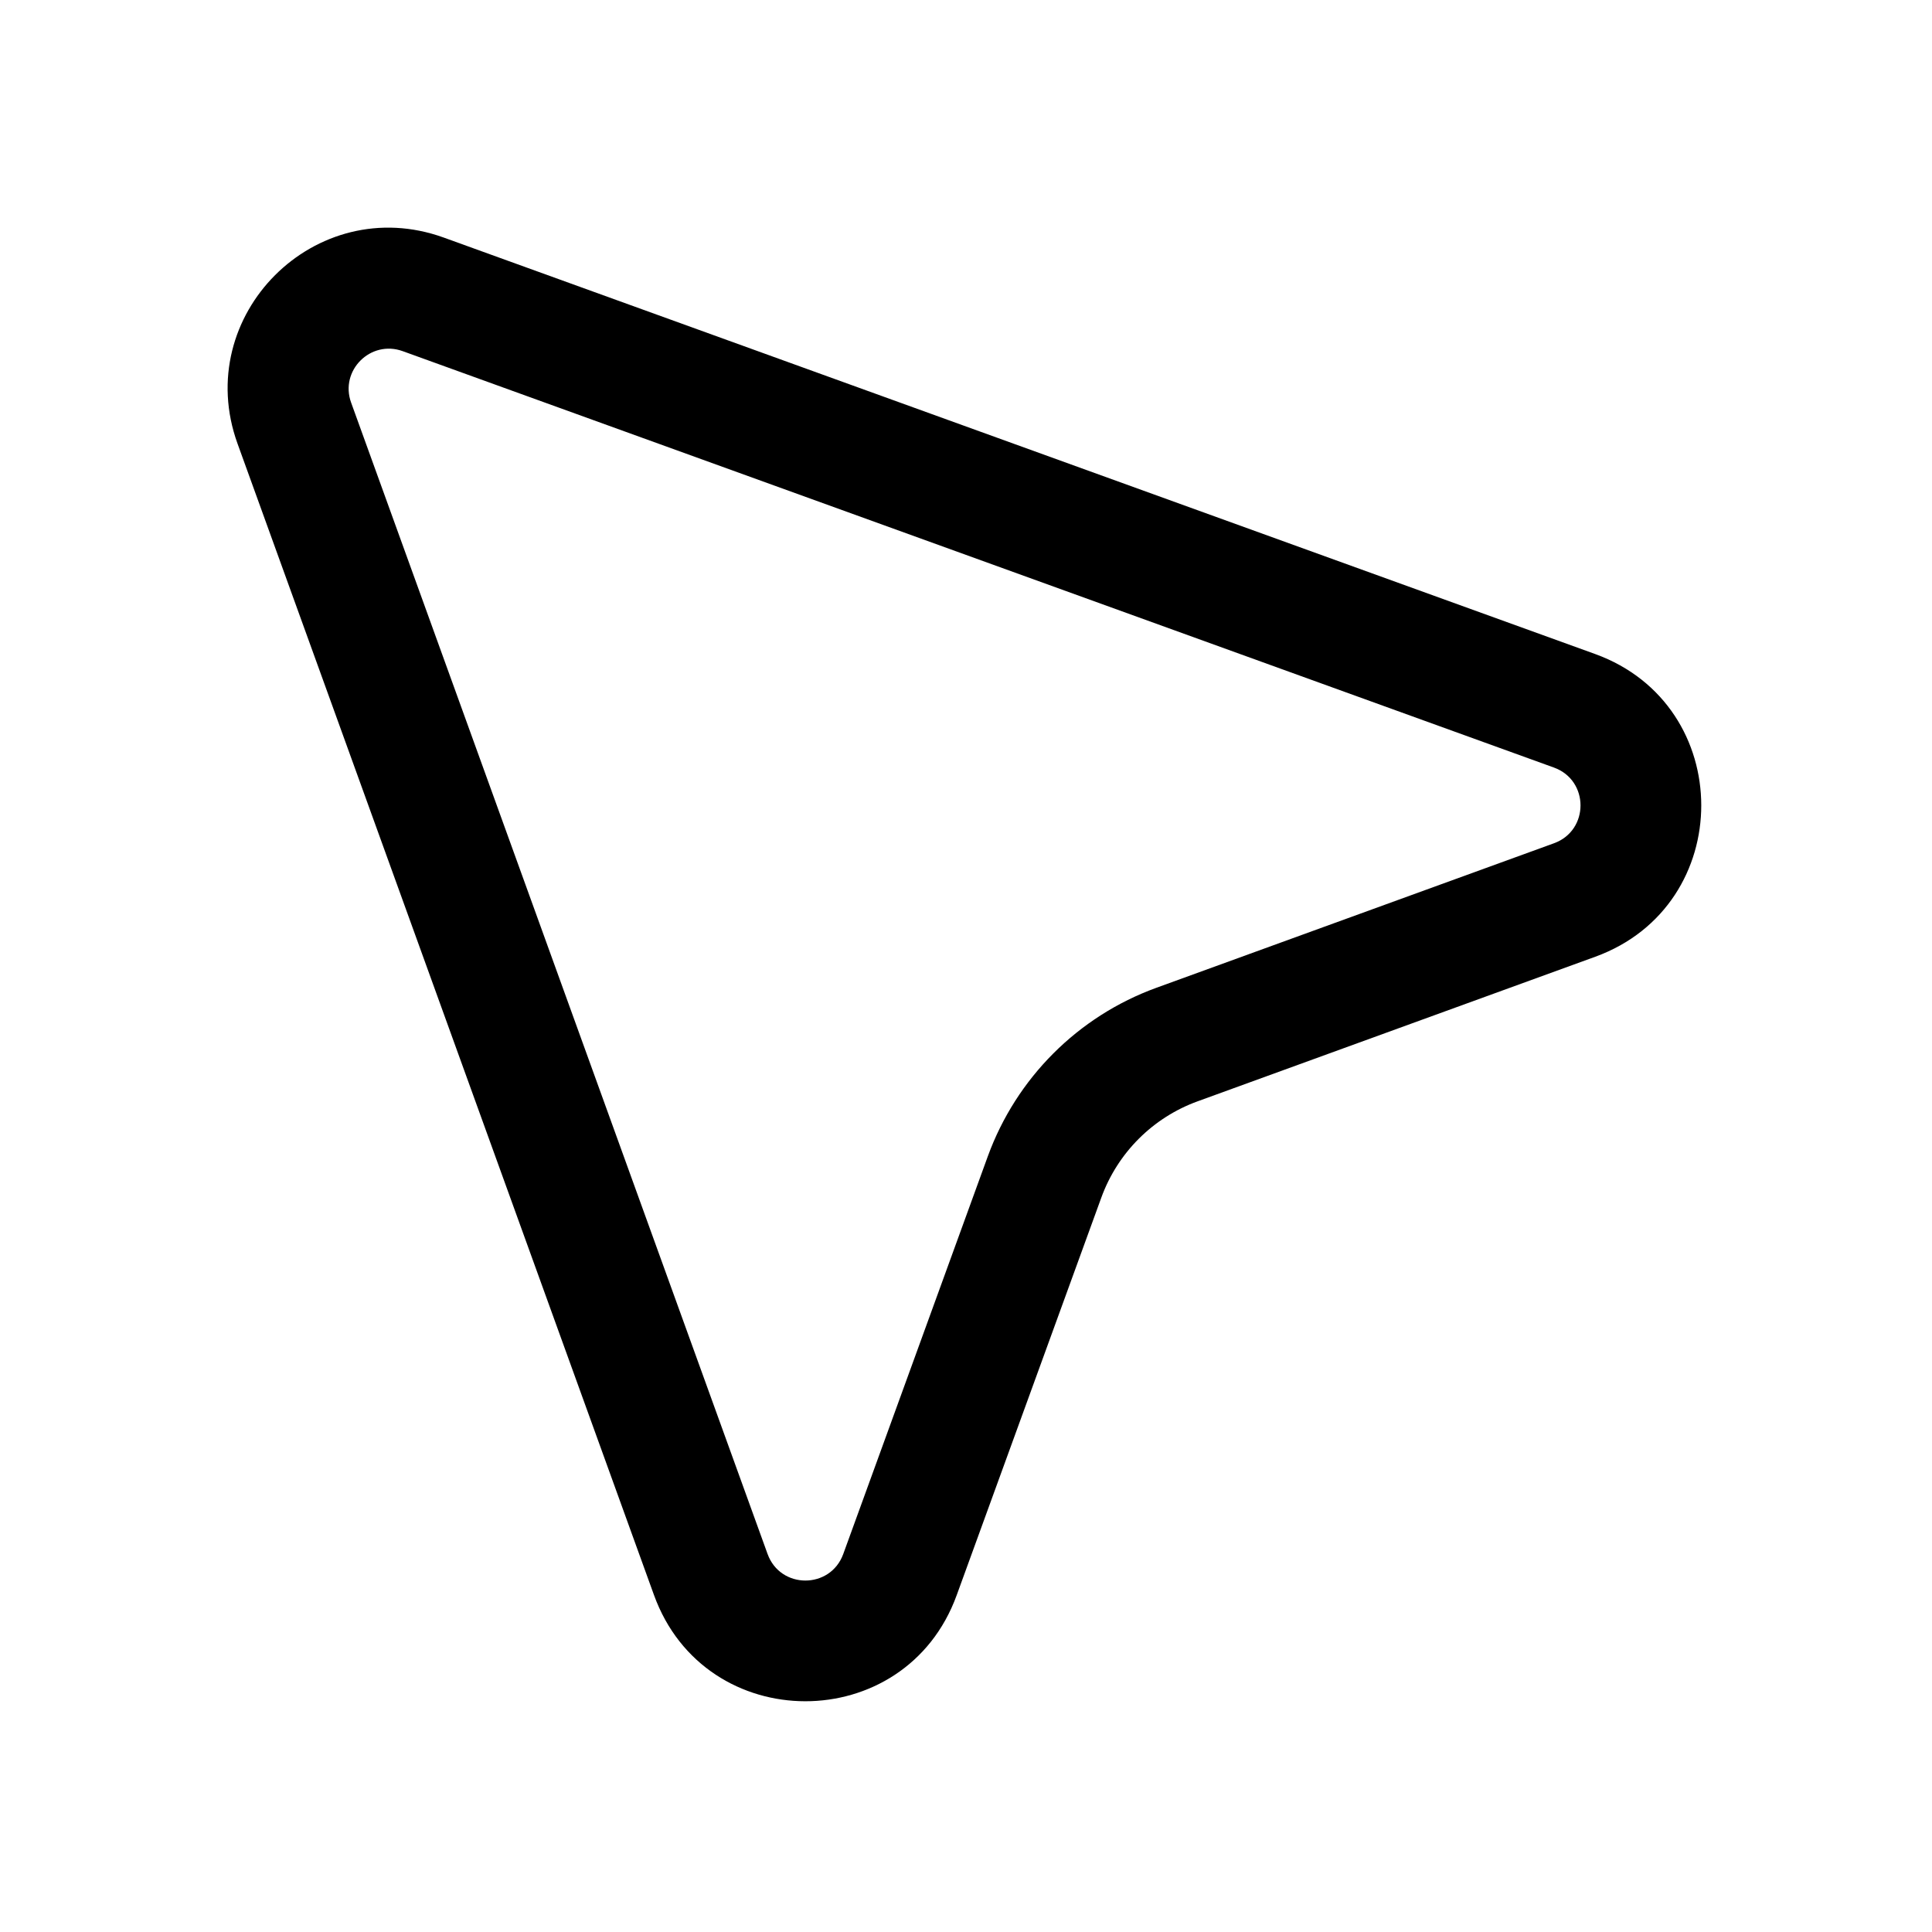
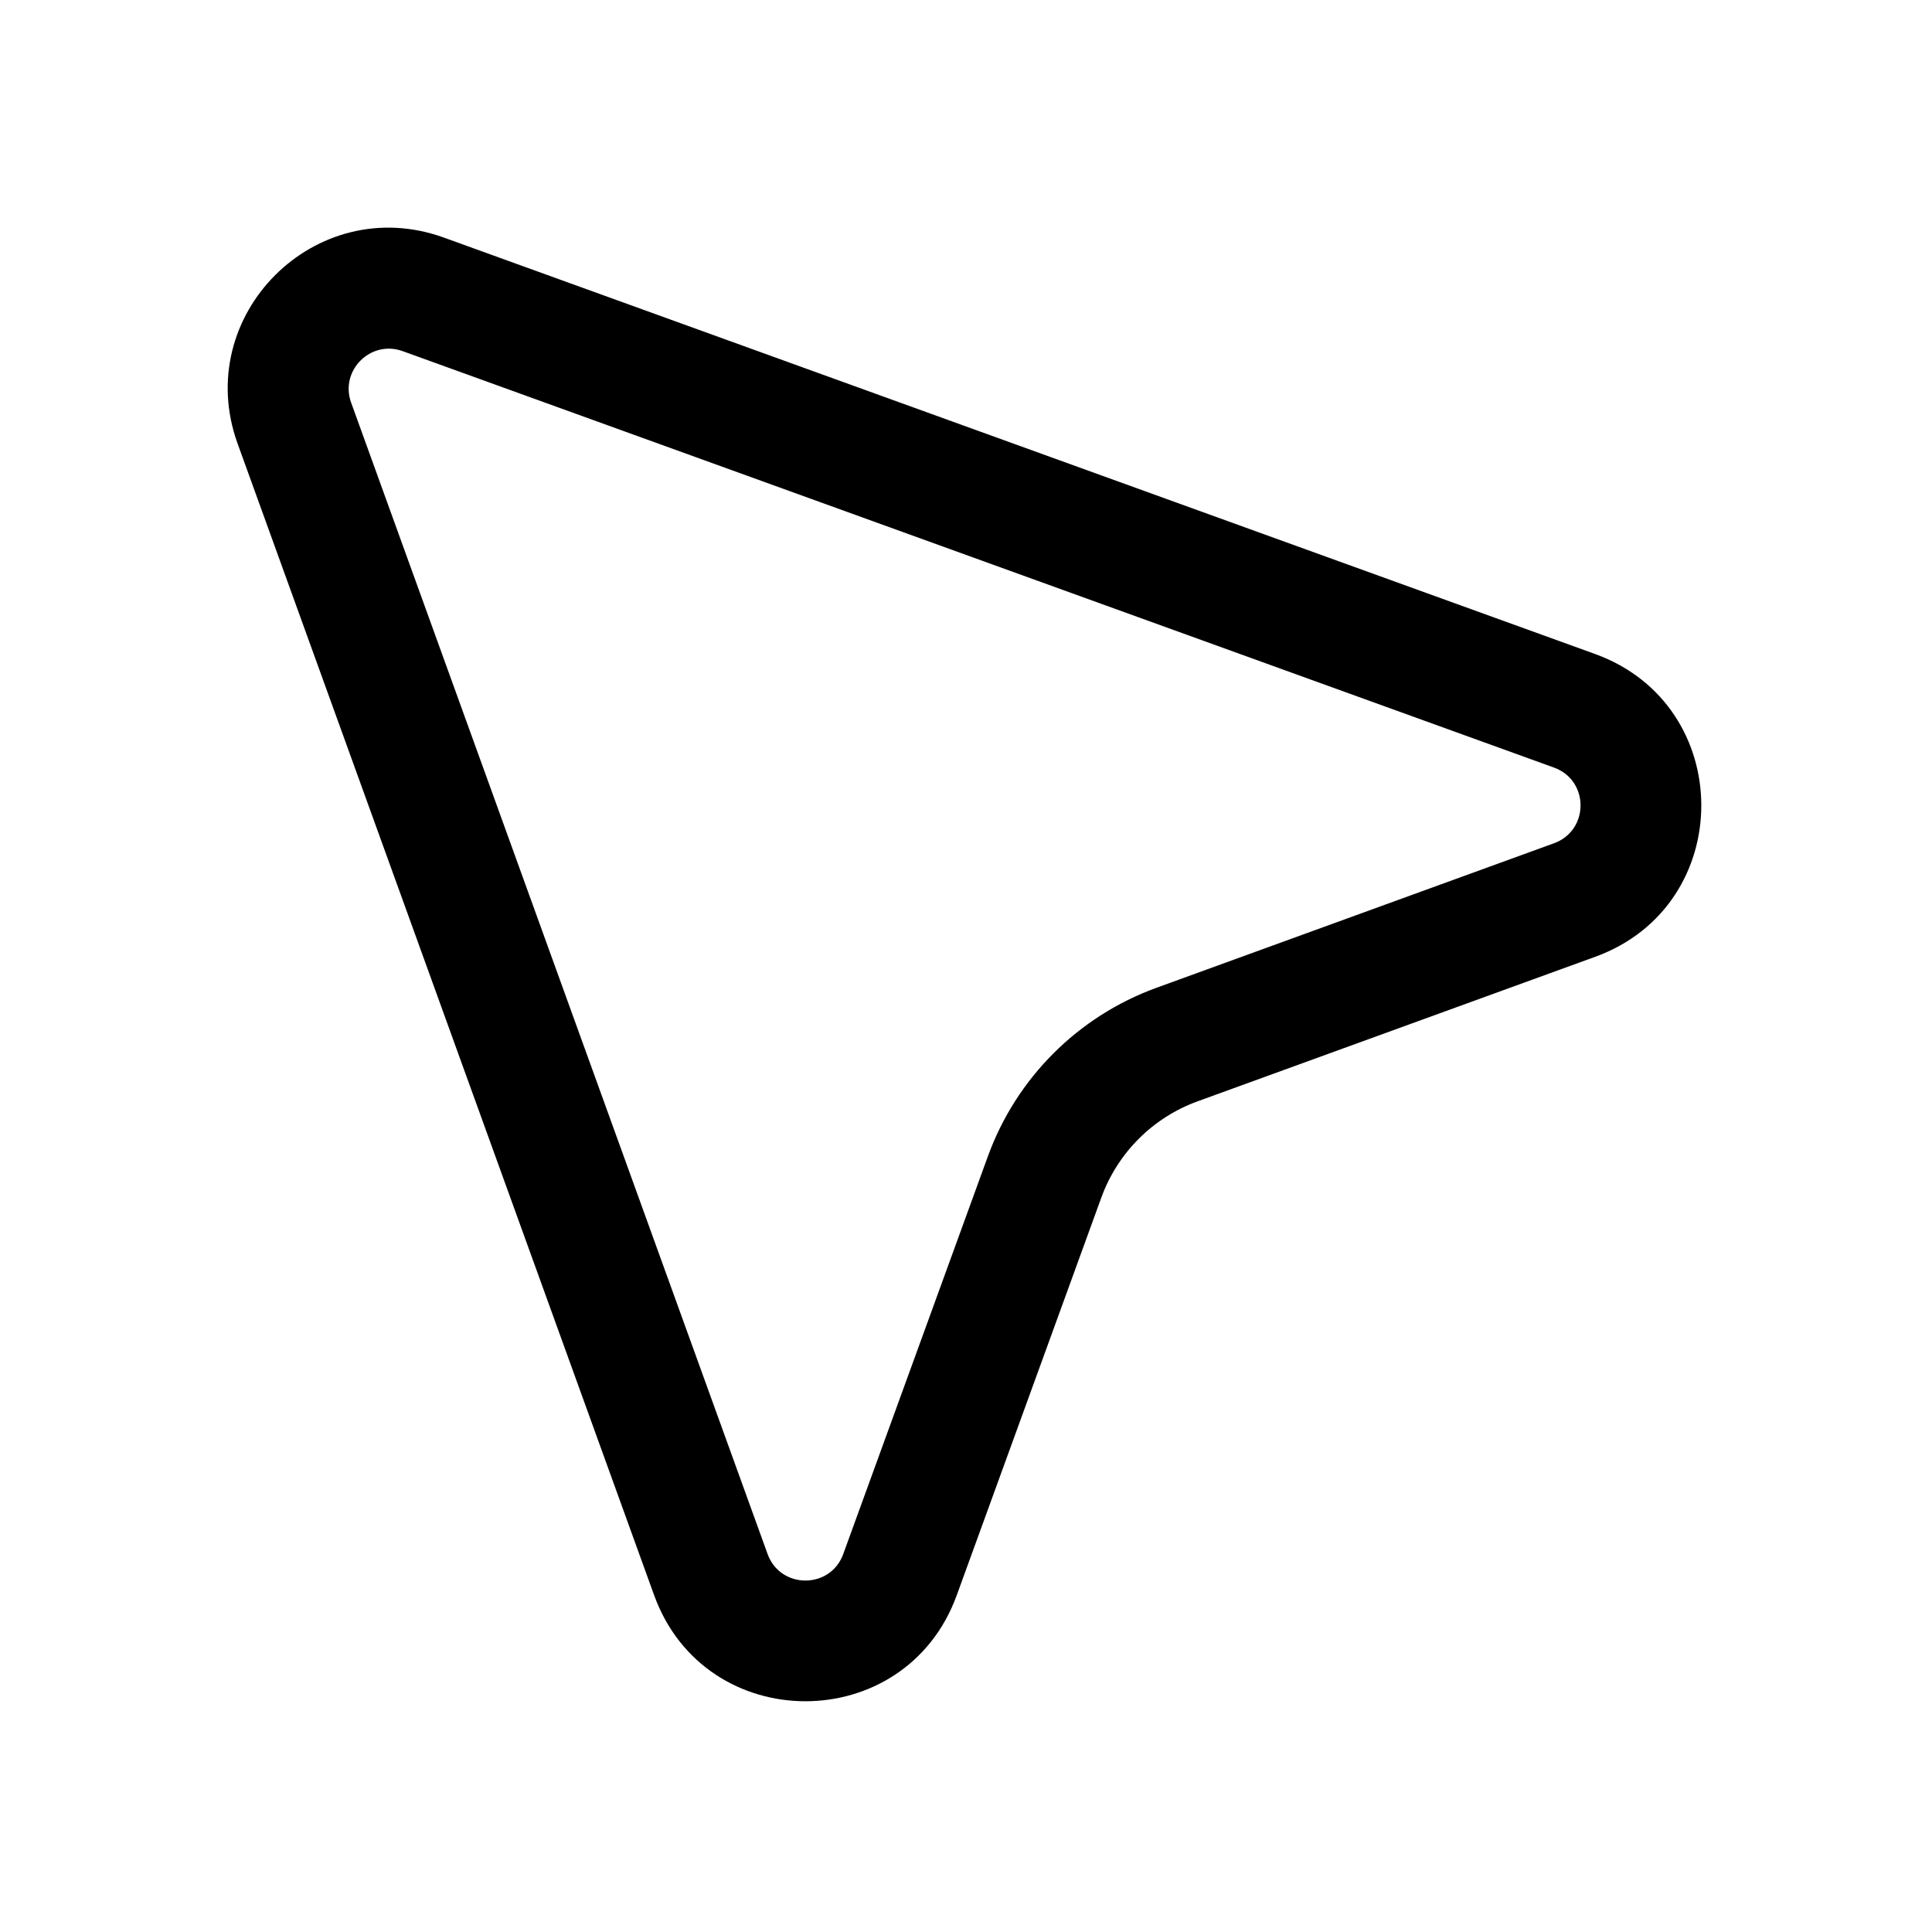
<svg xmlns="http://www.w3.org/2000/svg" width="24" height="24" viewBox="0 0 24 24" fill="currentColor">
-   <path fill-rule="evenodd" clip-rule="evenodd" d="M19.304 9.535L5.002 4.362C4.603 4.218 4.217 4.604 4.362 5.002L9.535 19.304C9.694 19.744 10.315 19.744 10.475 19.305L12.271 14.364C12.625 13.392 13.391 12.625 14.364 12.271L19.305 10.475C19.744 10.315 19.743 9.694 19.304 9.535ZM5.512 2.951L19.814 8.124C21.572 8.76 21.574 11.246 19.817 11.885L14.877 13.681C14.321 13.883 13.883 14.321 13.681 14.877L11.884 19.817C11.245 21.574 8.76 21.572 8.124 19.814L2.951 5.512C2.374 3.918 3.918 2.375 5.512 2.951Z" />
+   <path fill-rule="evenodd" clip-rule="evenodd" d="M19.304 9.535L5.002 4.362C4.604 4.218 4.218 4.604 4.362 5.002L9.535 19.304C9.694 19.744 10.316 19.744 10.475 19.305L12.272 14.364C12.625 13.392 13.392 12.625 14.365 12.271L19.305 10.475C19.744 10.315 19.744 9.694 19.304 9.535ZM5.513 2.951L19.814 8.124C21.572 8.76 21.575 11.246 19.818 11.885L14.877 13.681C14.321 13.883 13.883 14.321 13.681 14.877L11.885 19.817C11.246 21.574 8.76 21.572 8.125 19.814L2.952 5.512C2.375 3.918 3.919 2.375 5.513 2.951Z" />
</svg>
